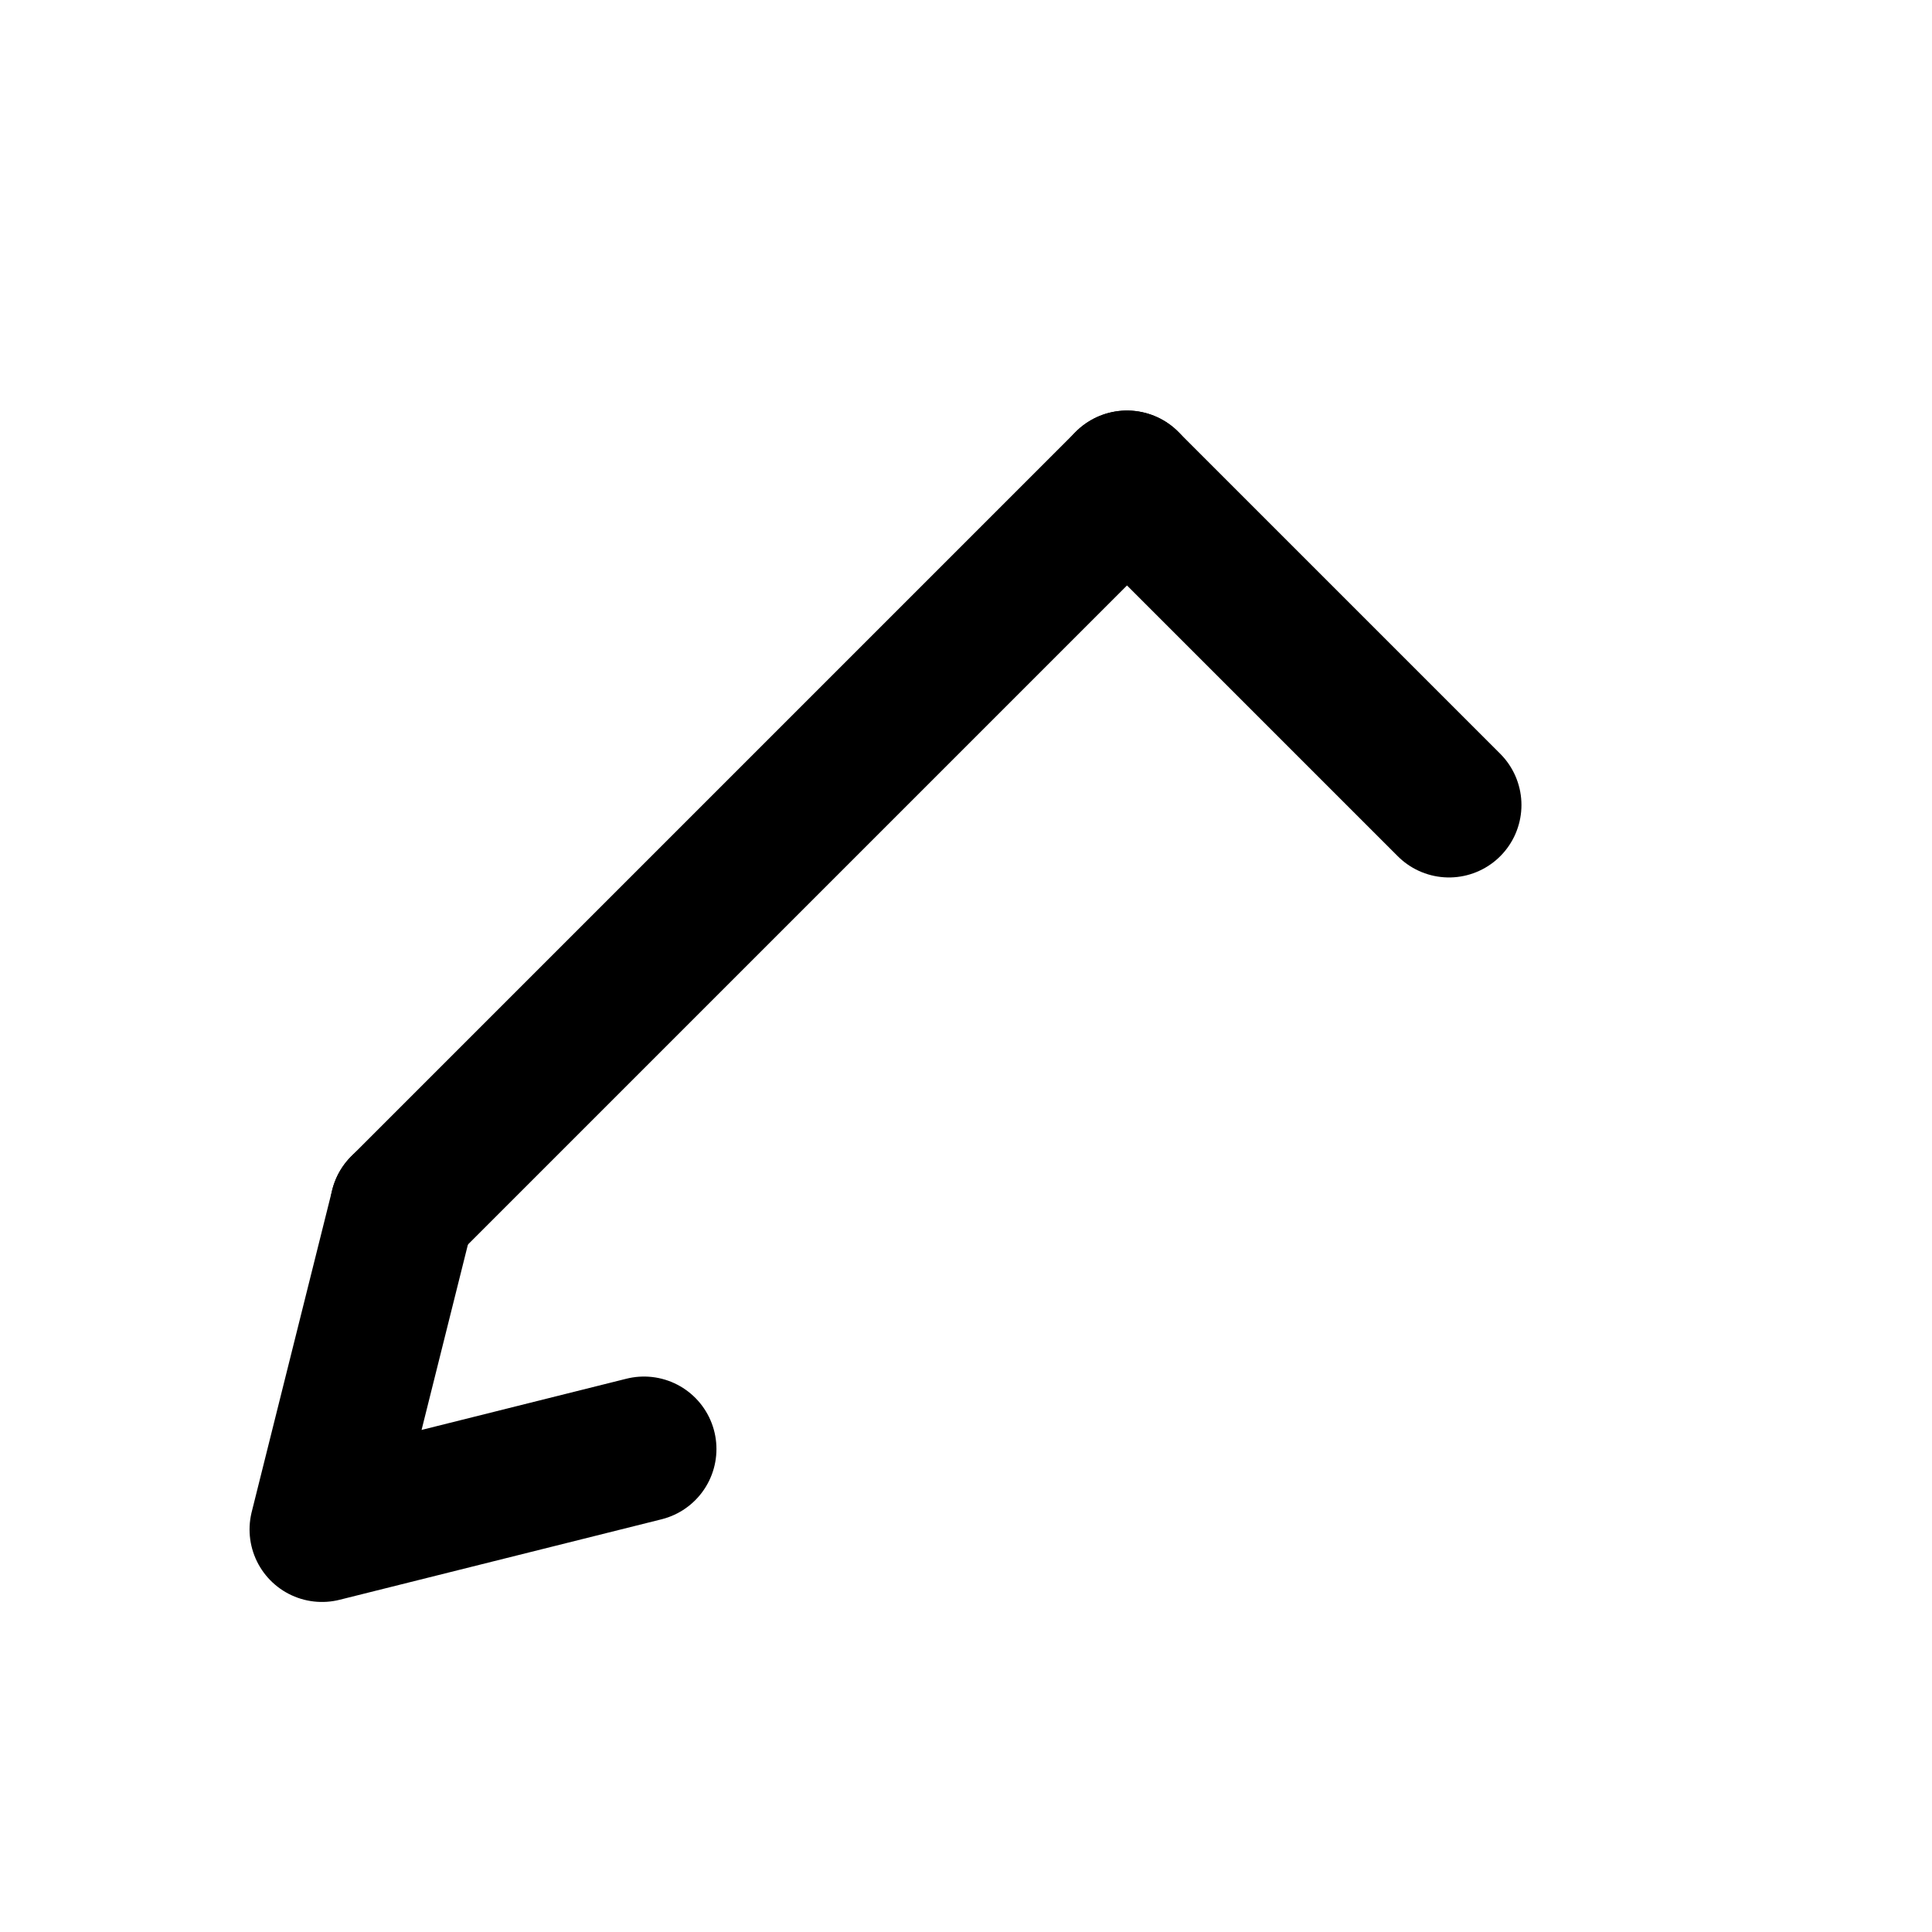
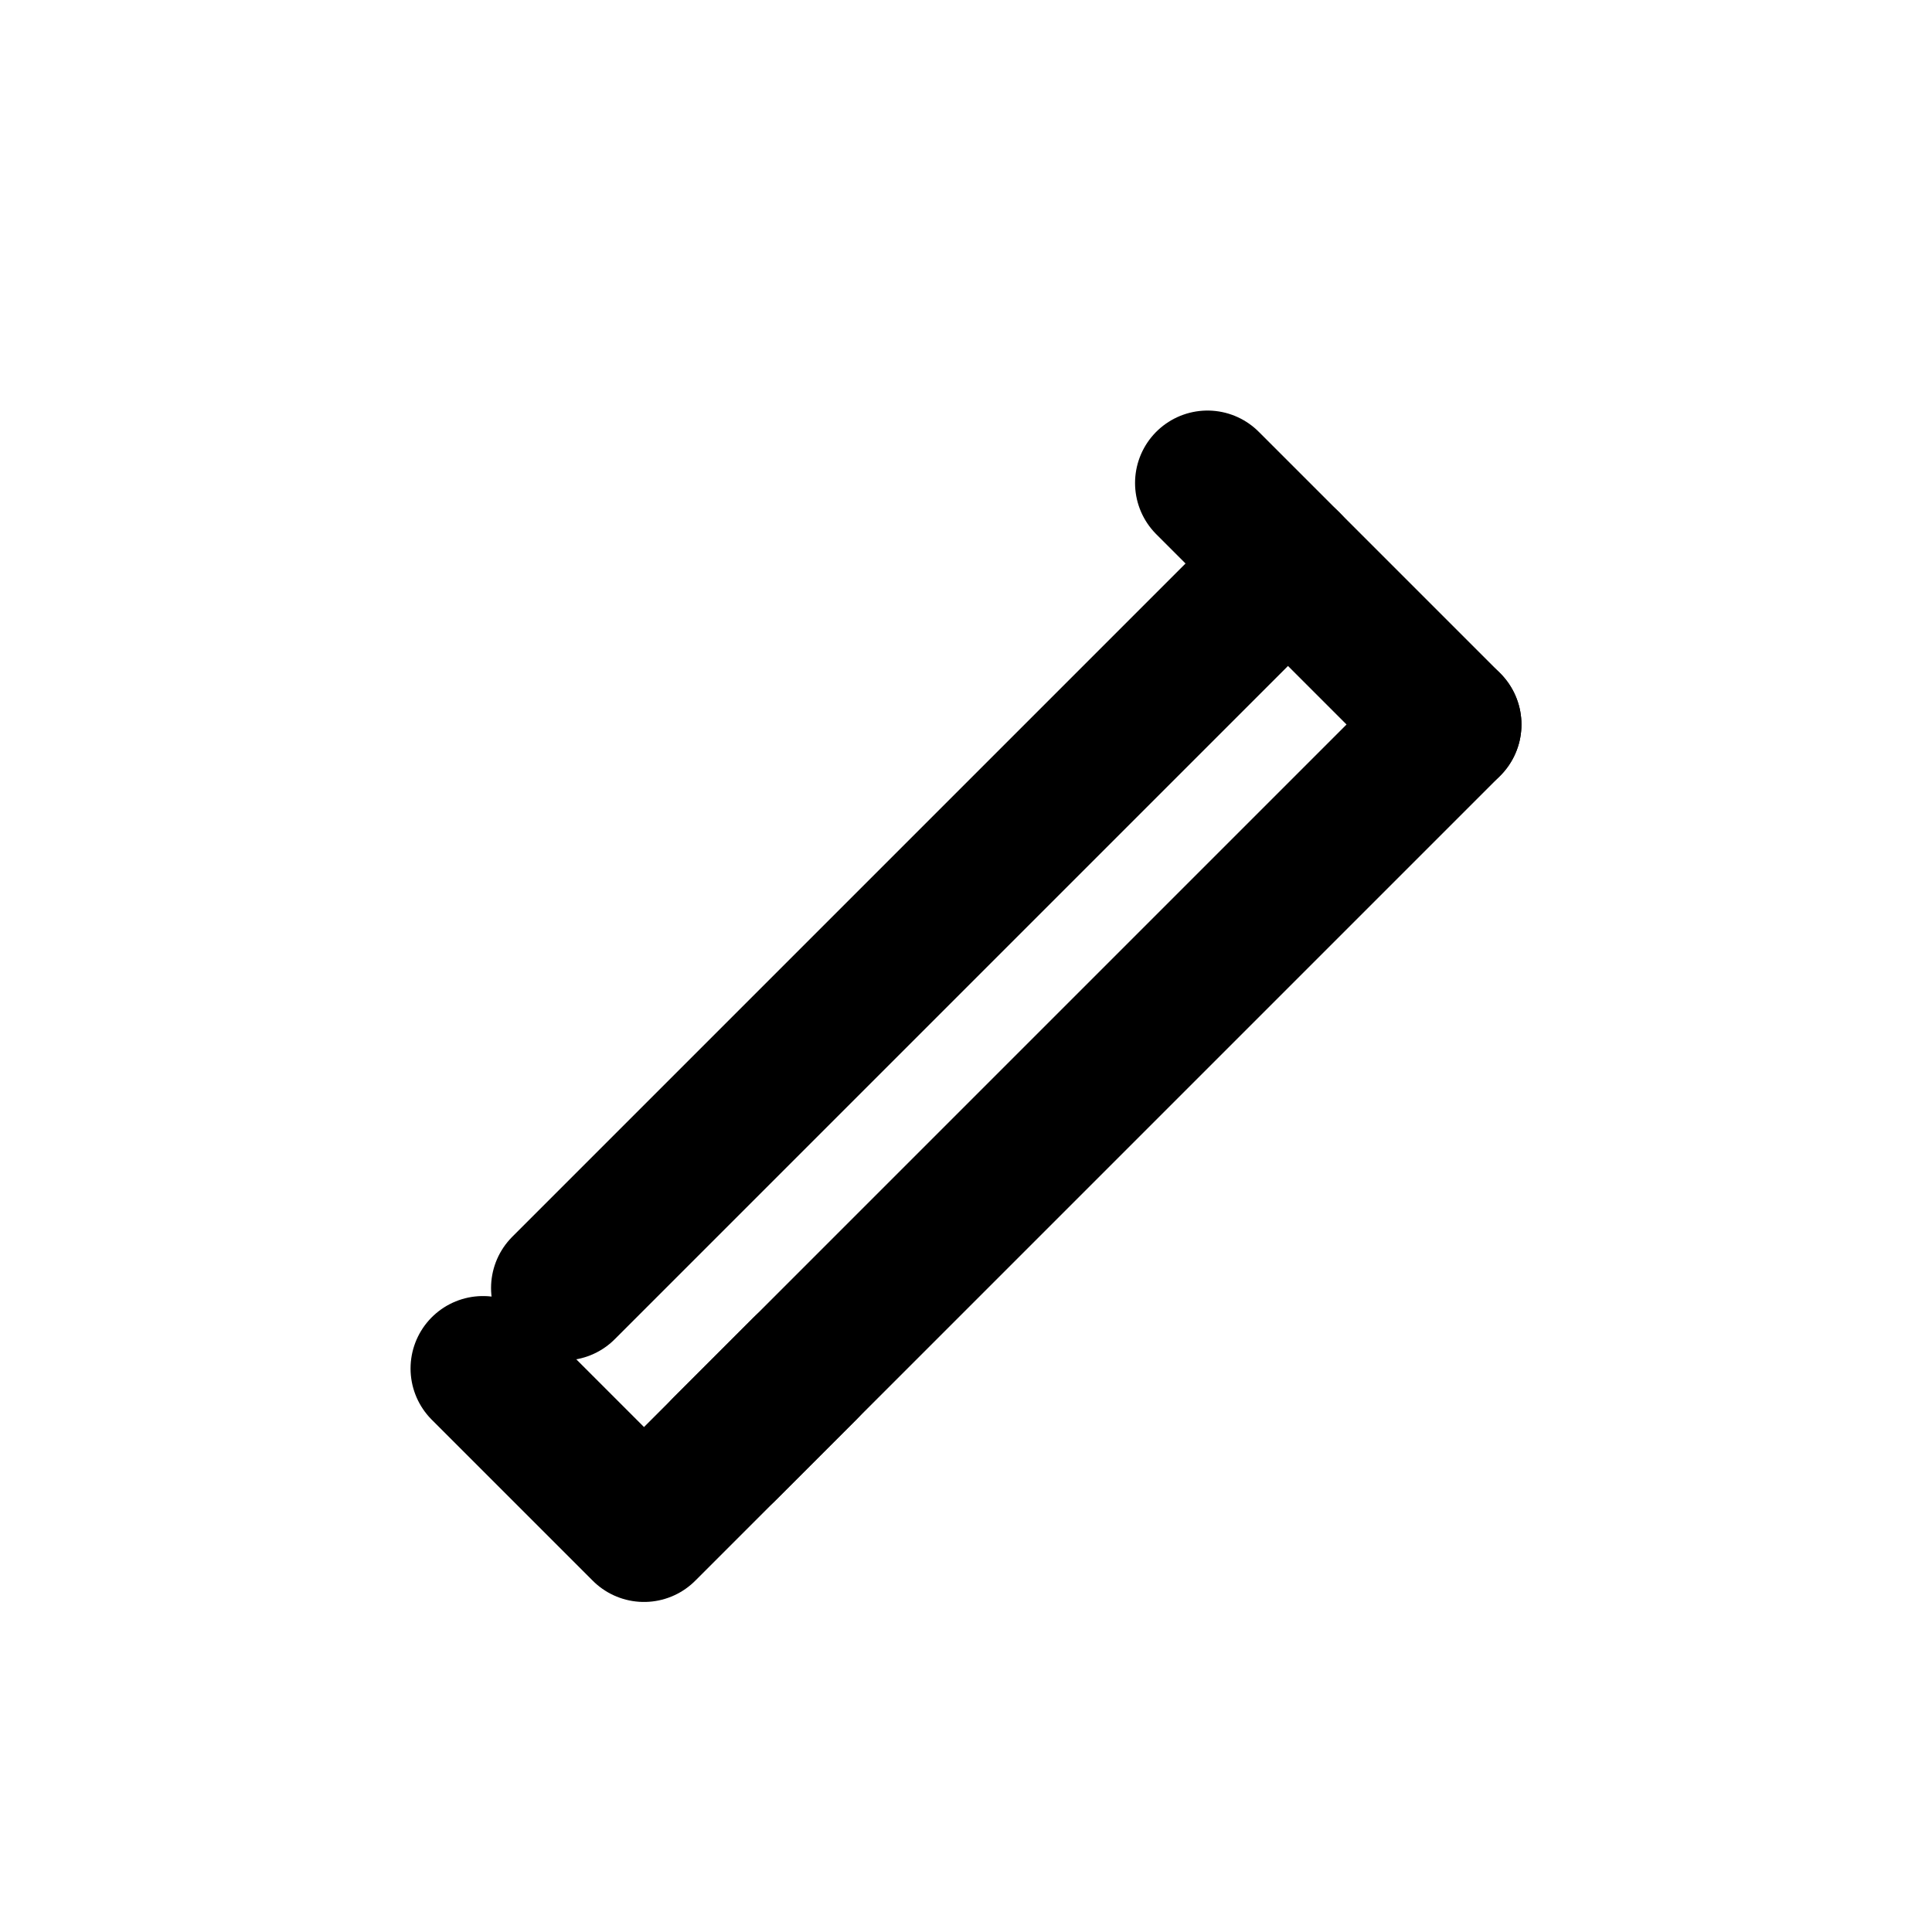
<svg viewBox="0 0 24 24" fill="none">
-   <path d="M5 15l9-9" stroke="currentColor" stroke-width="1.8" stroke-linecap="round" />
-   <path d="M14 6l4 4" stroke="currentColor" stroke-width="1.8" stroke-linecap="round" />
-   <path d="M5 15l-1 4 4-1" stroke="currentColor" stroke-width="1.8" stroke-linecap="round" stroke-linejoin="round" />
+   <path d="M7 16L16 7" stroke="currentColor" stroke-width="1.8" stroke-linecap="round" />
+   <path d="M9 18L18 9" stroke="currentColor" stroke-width="1.8" stroke-linecap="round" />
+   <path d="M6 17L8 19L10 17" stroke="currentColor" stroke-width="1.8" stroke-linecap="round" stroke-linejoin="round" />
+   <path d="M15 6L18 9" stroke="currentColor" stroke-width="1.8" stroke-linecap="round" />
</svg>
